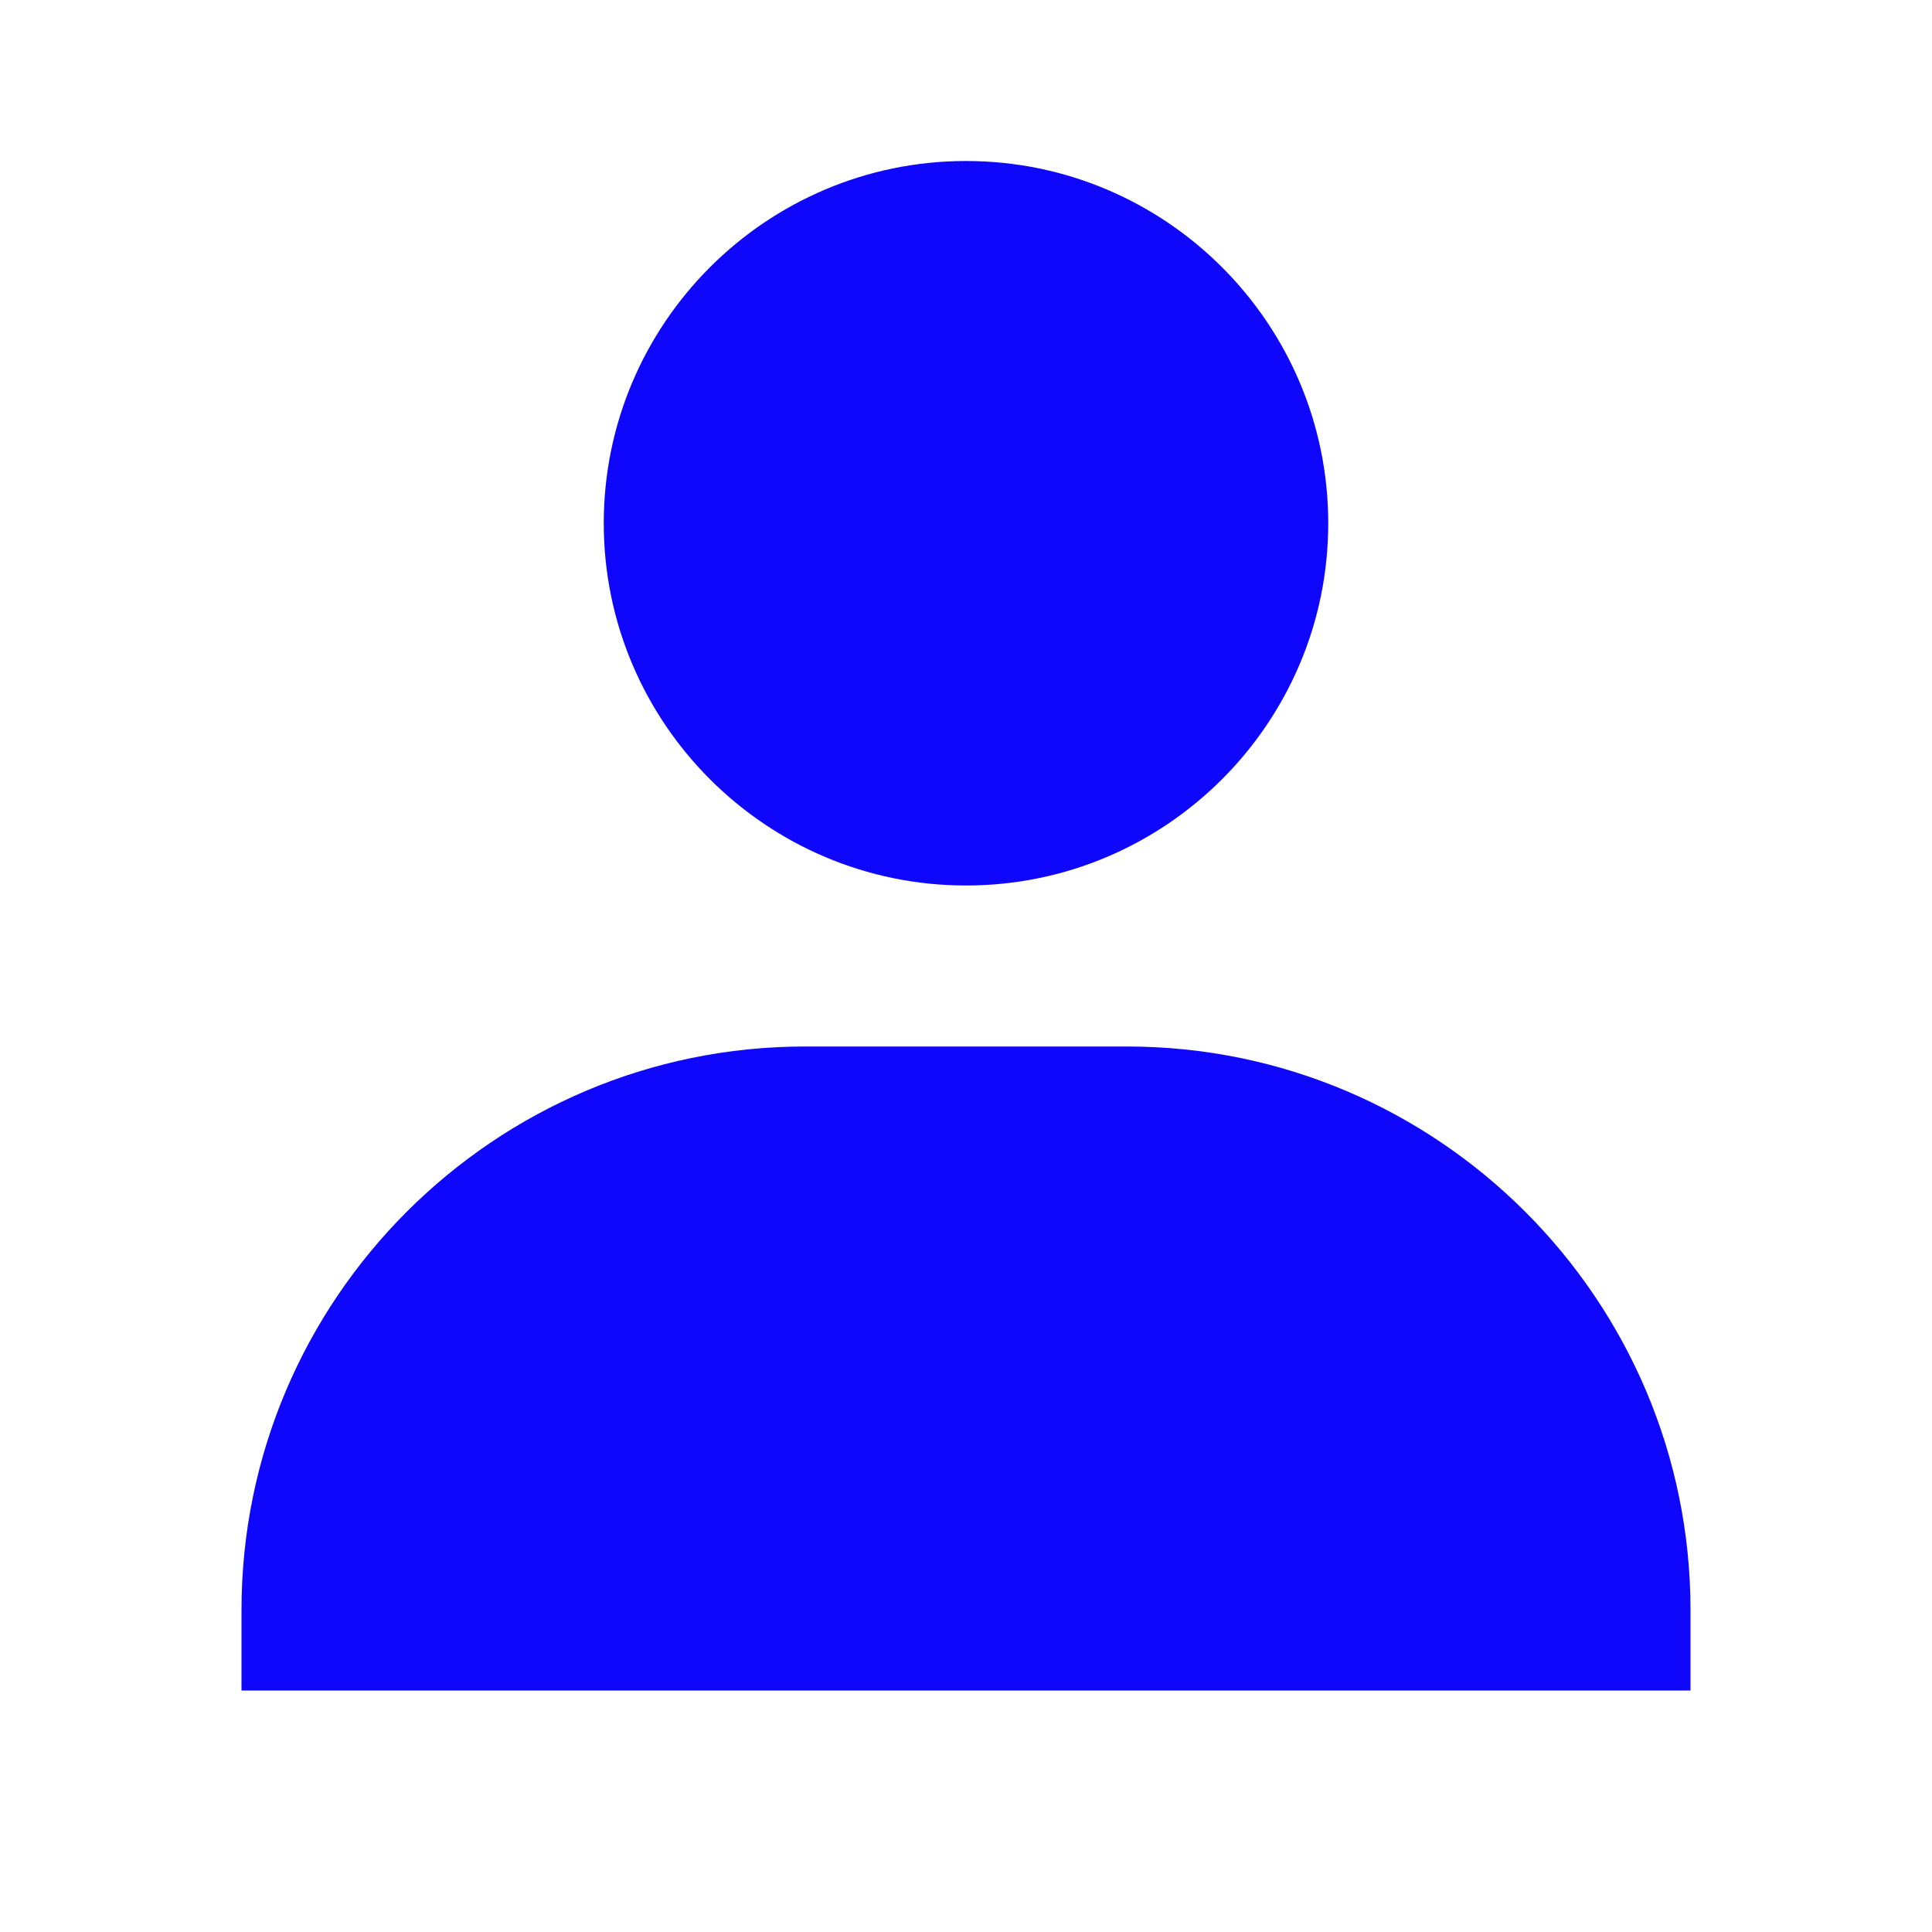
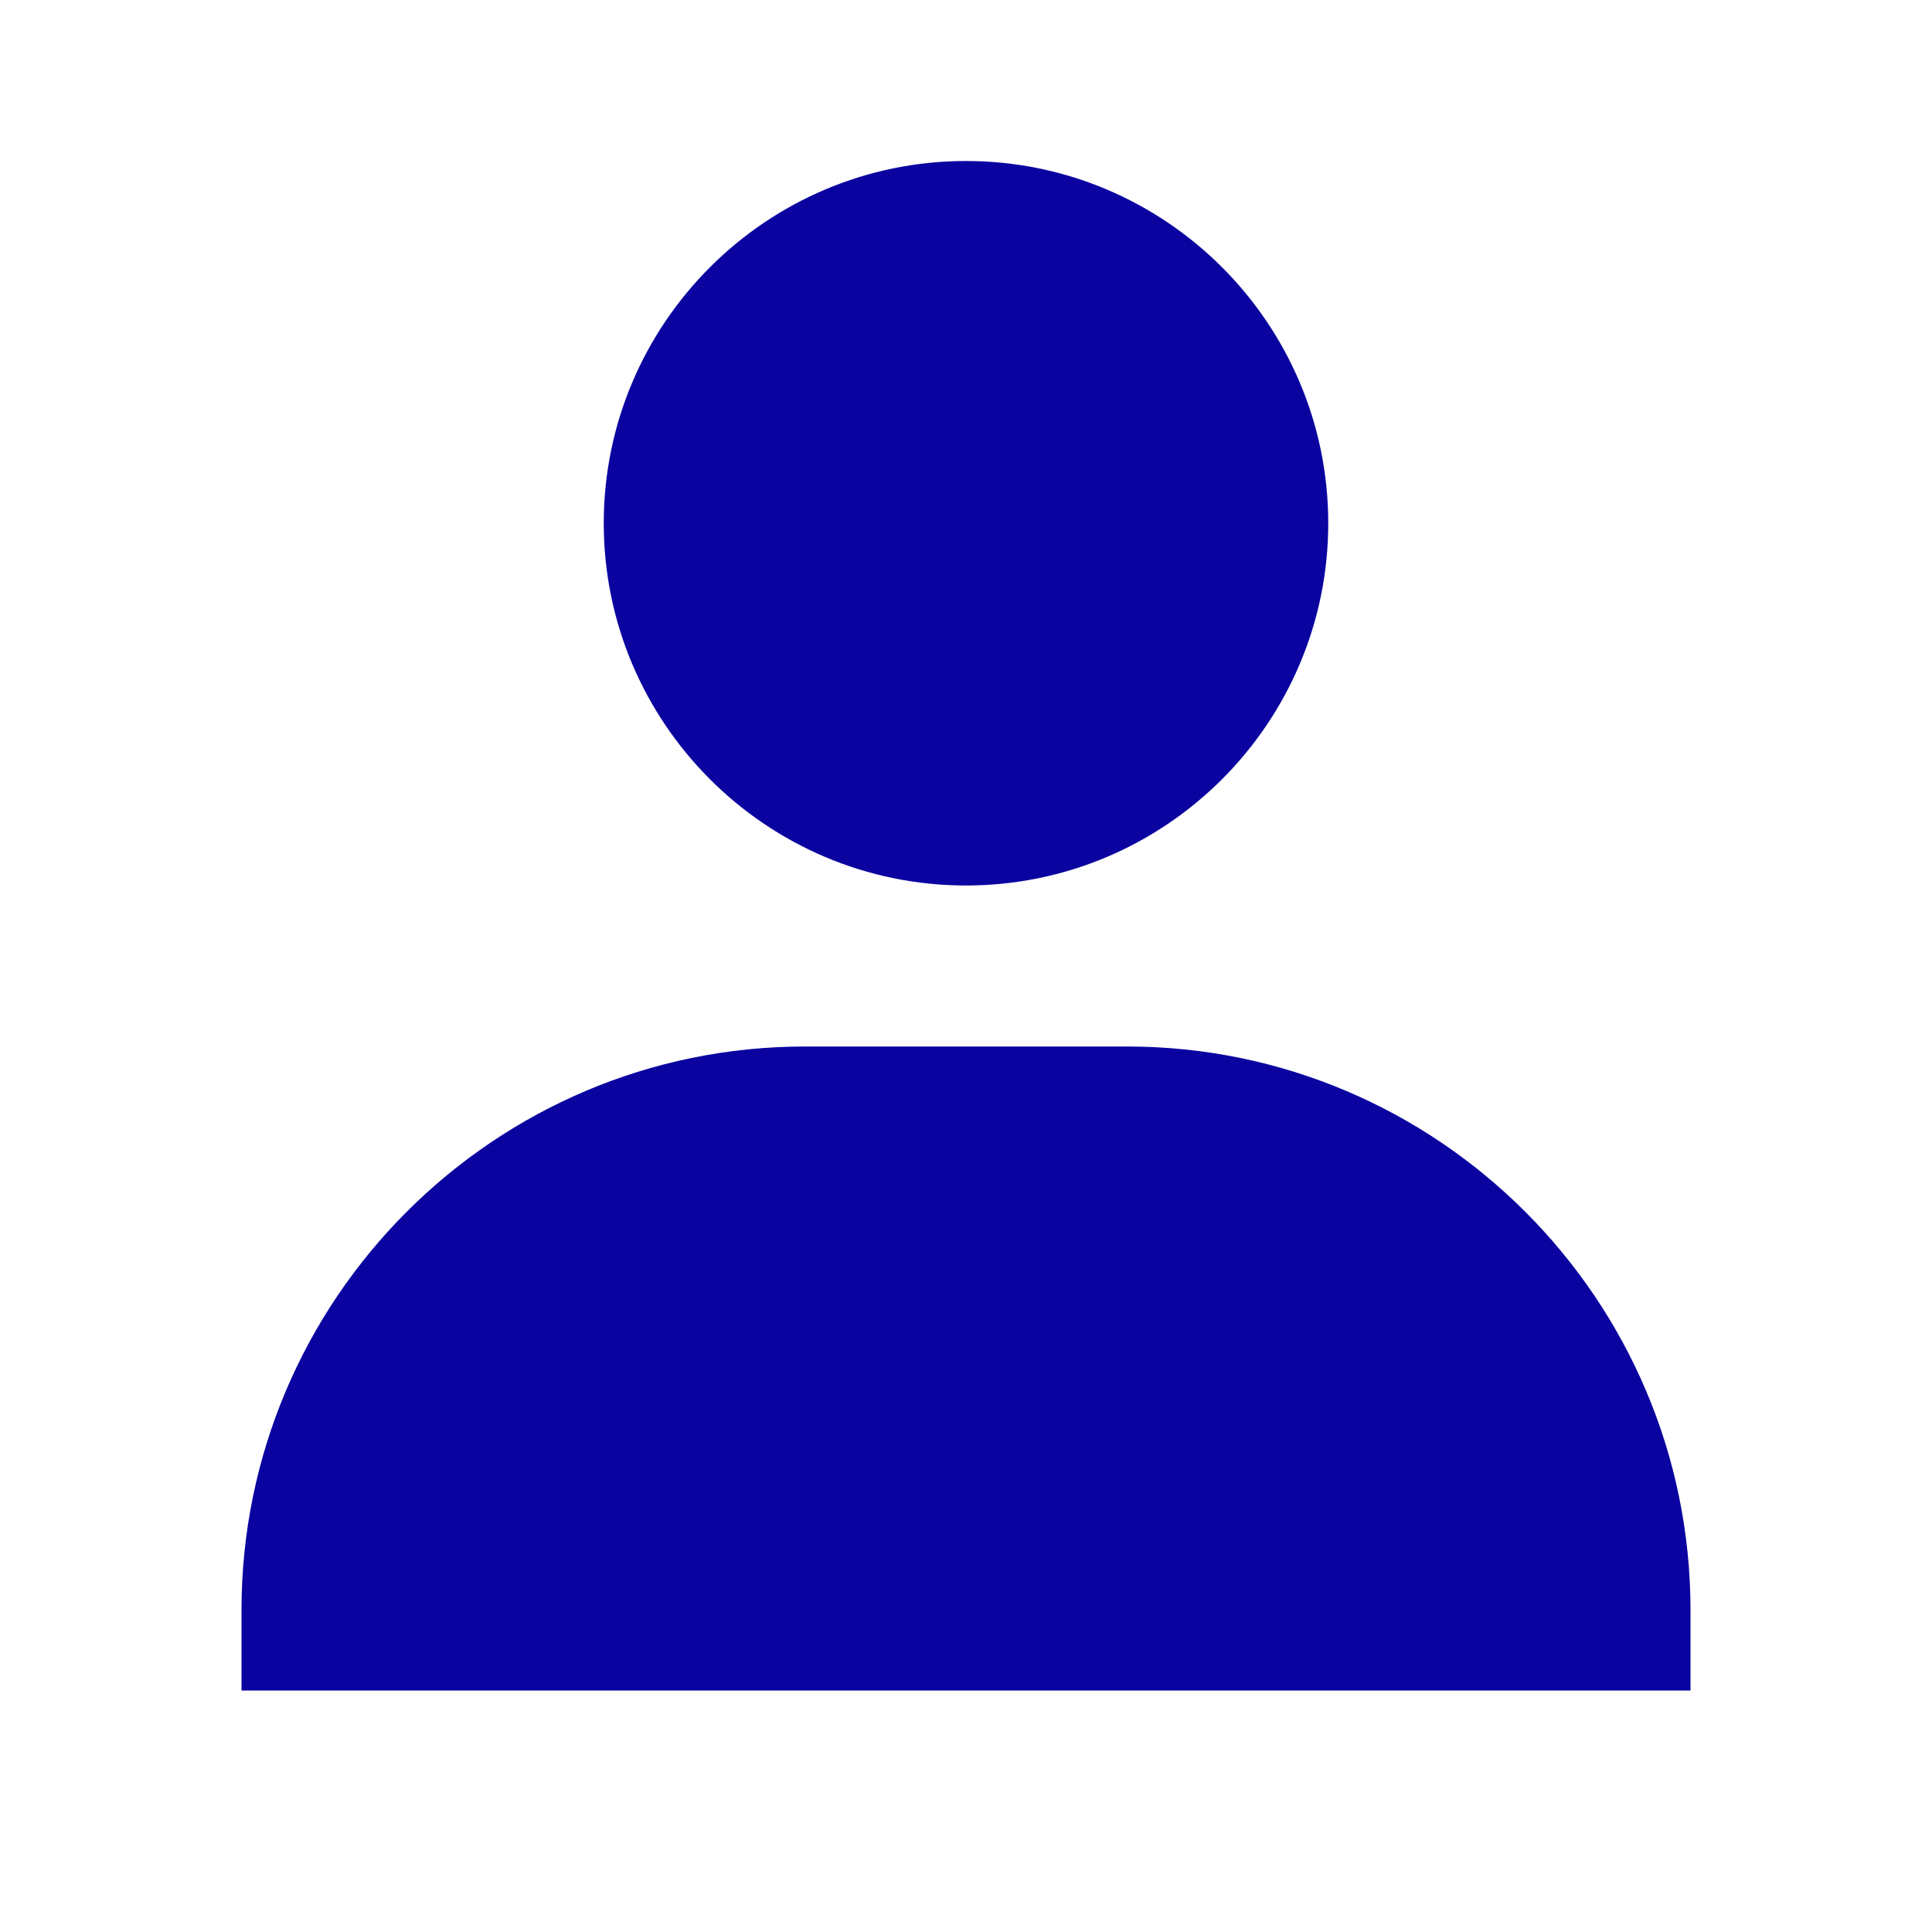
- <svg xmlns="http://www.w3.org/2000/svg" width="28" height="28" viewBox="0 0 24 24" style="fill: #0f07fb;transform: ;msFilter:;">
+ <svg xmlns="http://www.w3.org/2000/svg" width="28" height="28" viewBox="0 0 24 24" style="fill: #0a03a0;transform: ;msFilter:;">
  <path d="M7.5 6.5C7.5 8.981 9.519 11 12 11s4.5-2.019 4.5-4.5S14.481 2 12 2 7.5 4.019 7.5 6.5zM20 21h1v-1c0-3.859-3.141-7-7-7h-4c-3.86 0-7 3.141-7 7v1h17z" />
</svg>
